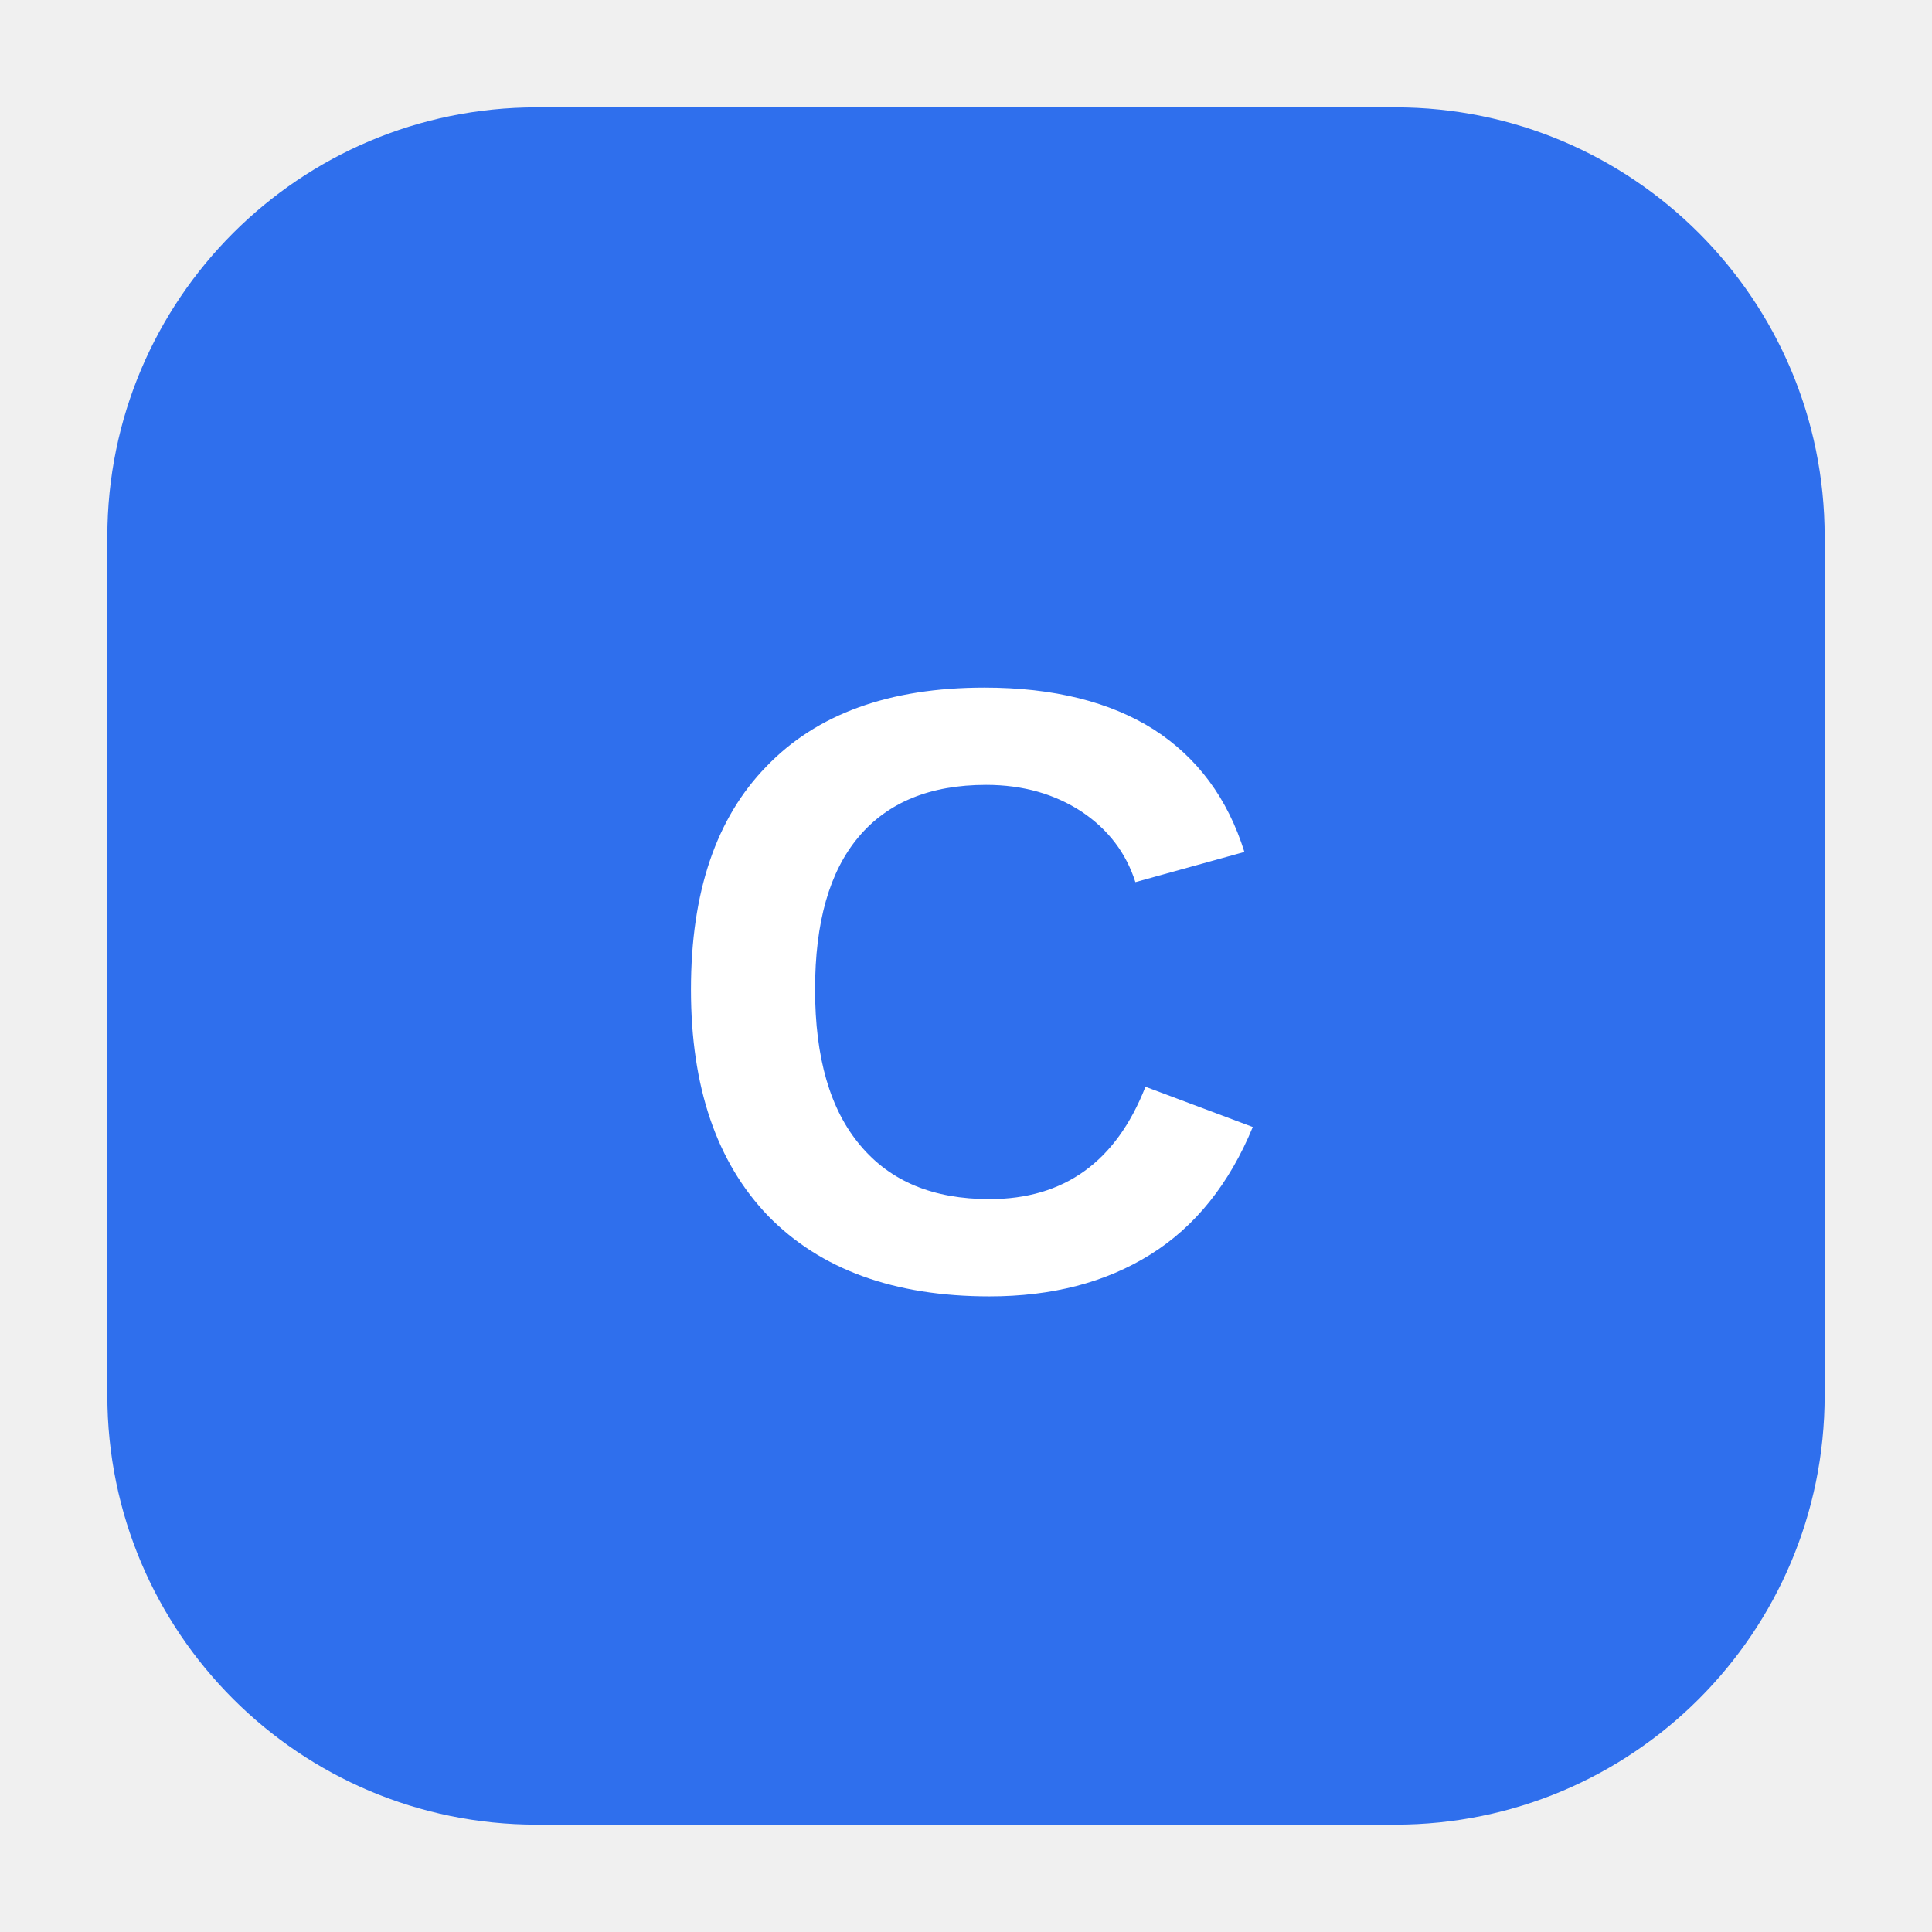
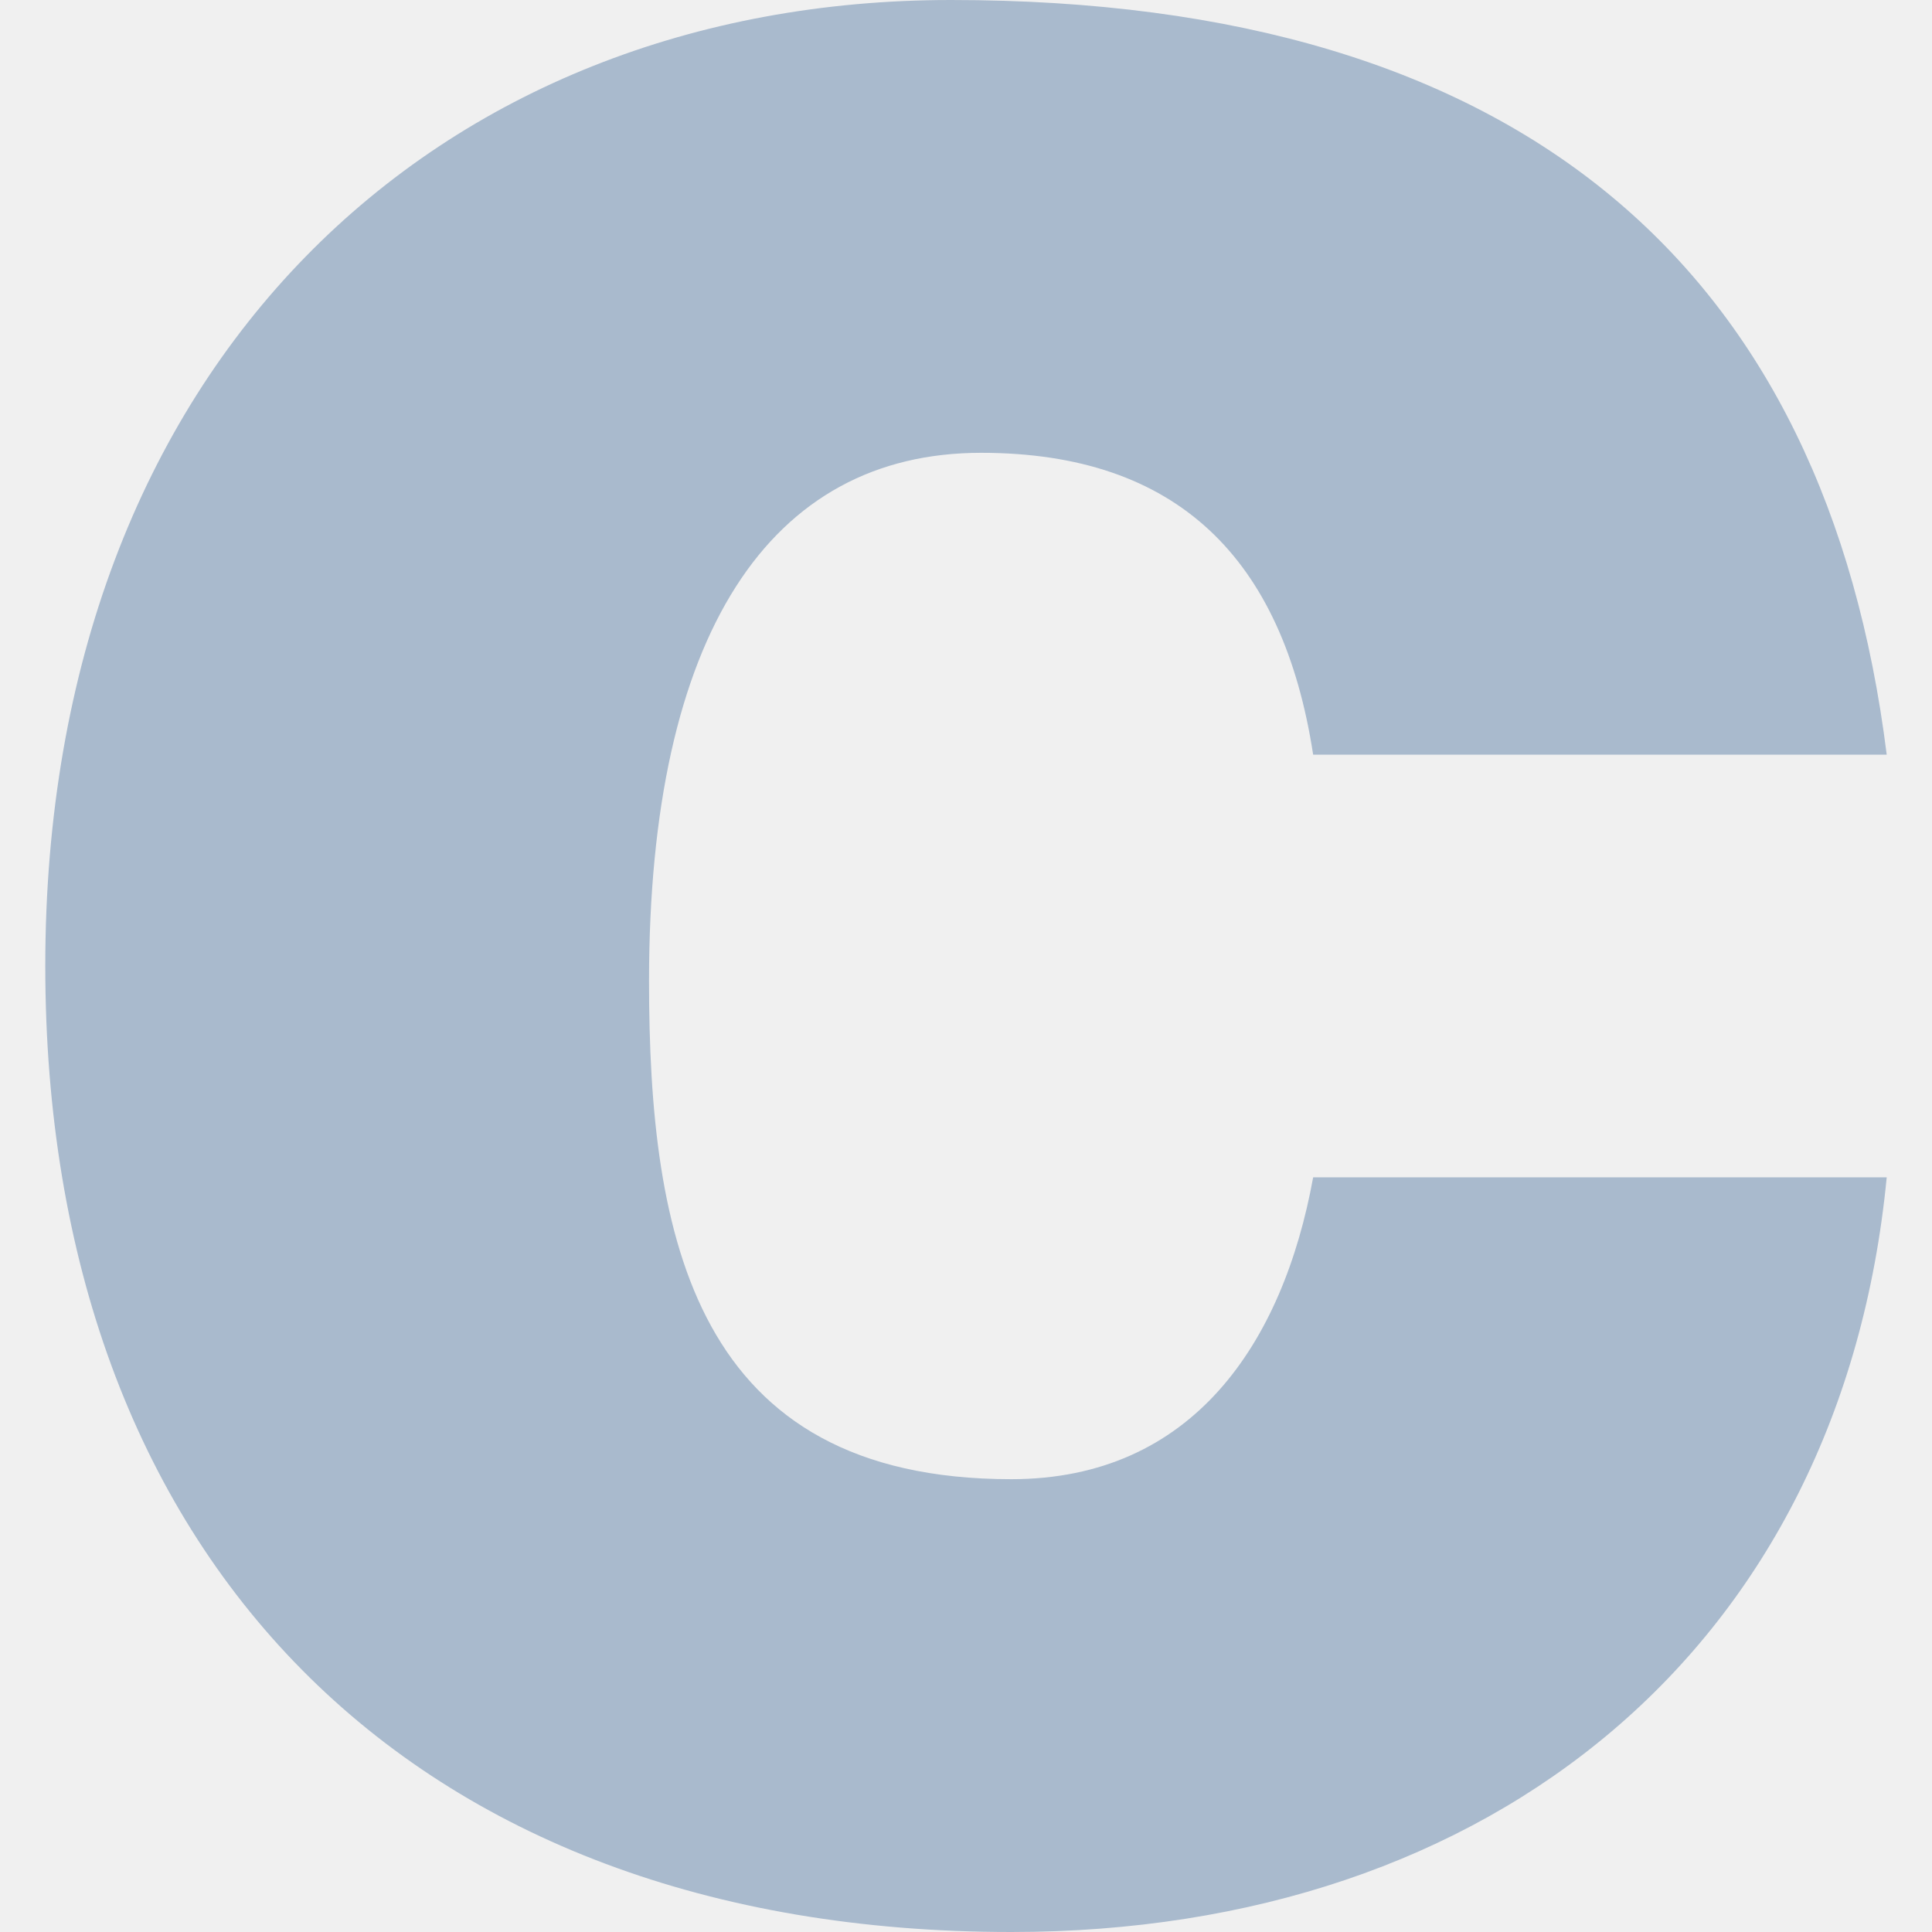
- <svg xmlns="http://www.w3.org/2000/svg" width="18" height="18" viewBox="0 0 18 18">
-   <rect x="1" y="1" width="16" height="16" rx="4" fill="#2f6fed" />
-   <text x="9" y="12" text-anchor="middle" font-size="8" font-family="Segoe UI, Arial, sans-serif" font-weight="700" fill="#ffffff">C</text>
+ <svg xmlns="http://www.w3.org/2000/svg" viewBox="0 0 128 128">
+   <path fill="#a9bacd" d="M125 50c-4-32-24-50-62-50C29 0 3 24 3 64c0 39 24 64 64 64 32 0 55-19 58-50H87c-2 11-8 20-20 20-21 0-24-16-24-33 0-23 8-35 22-35 13 0 20 7 22 20z" />
</svg>
